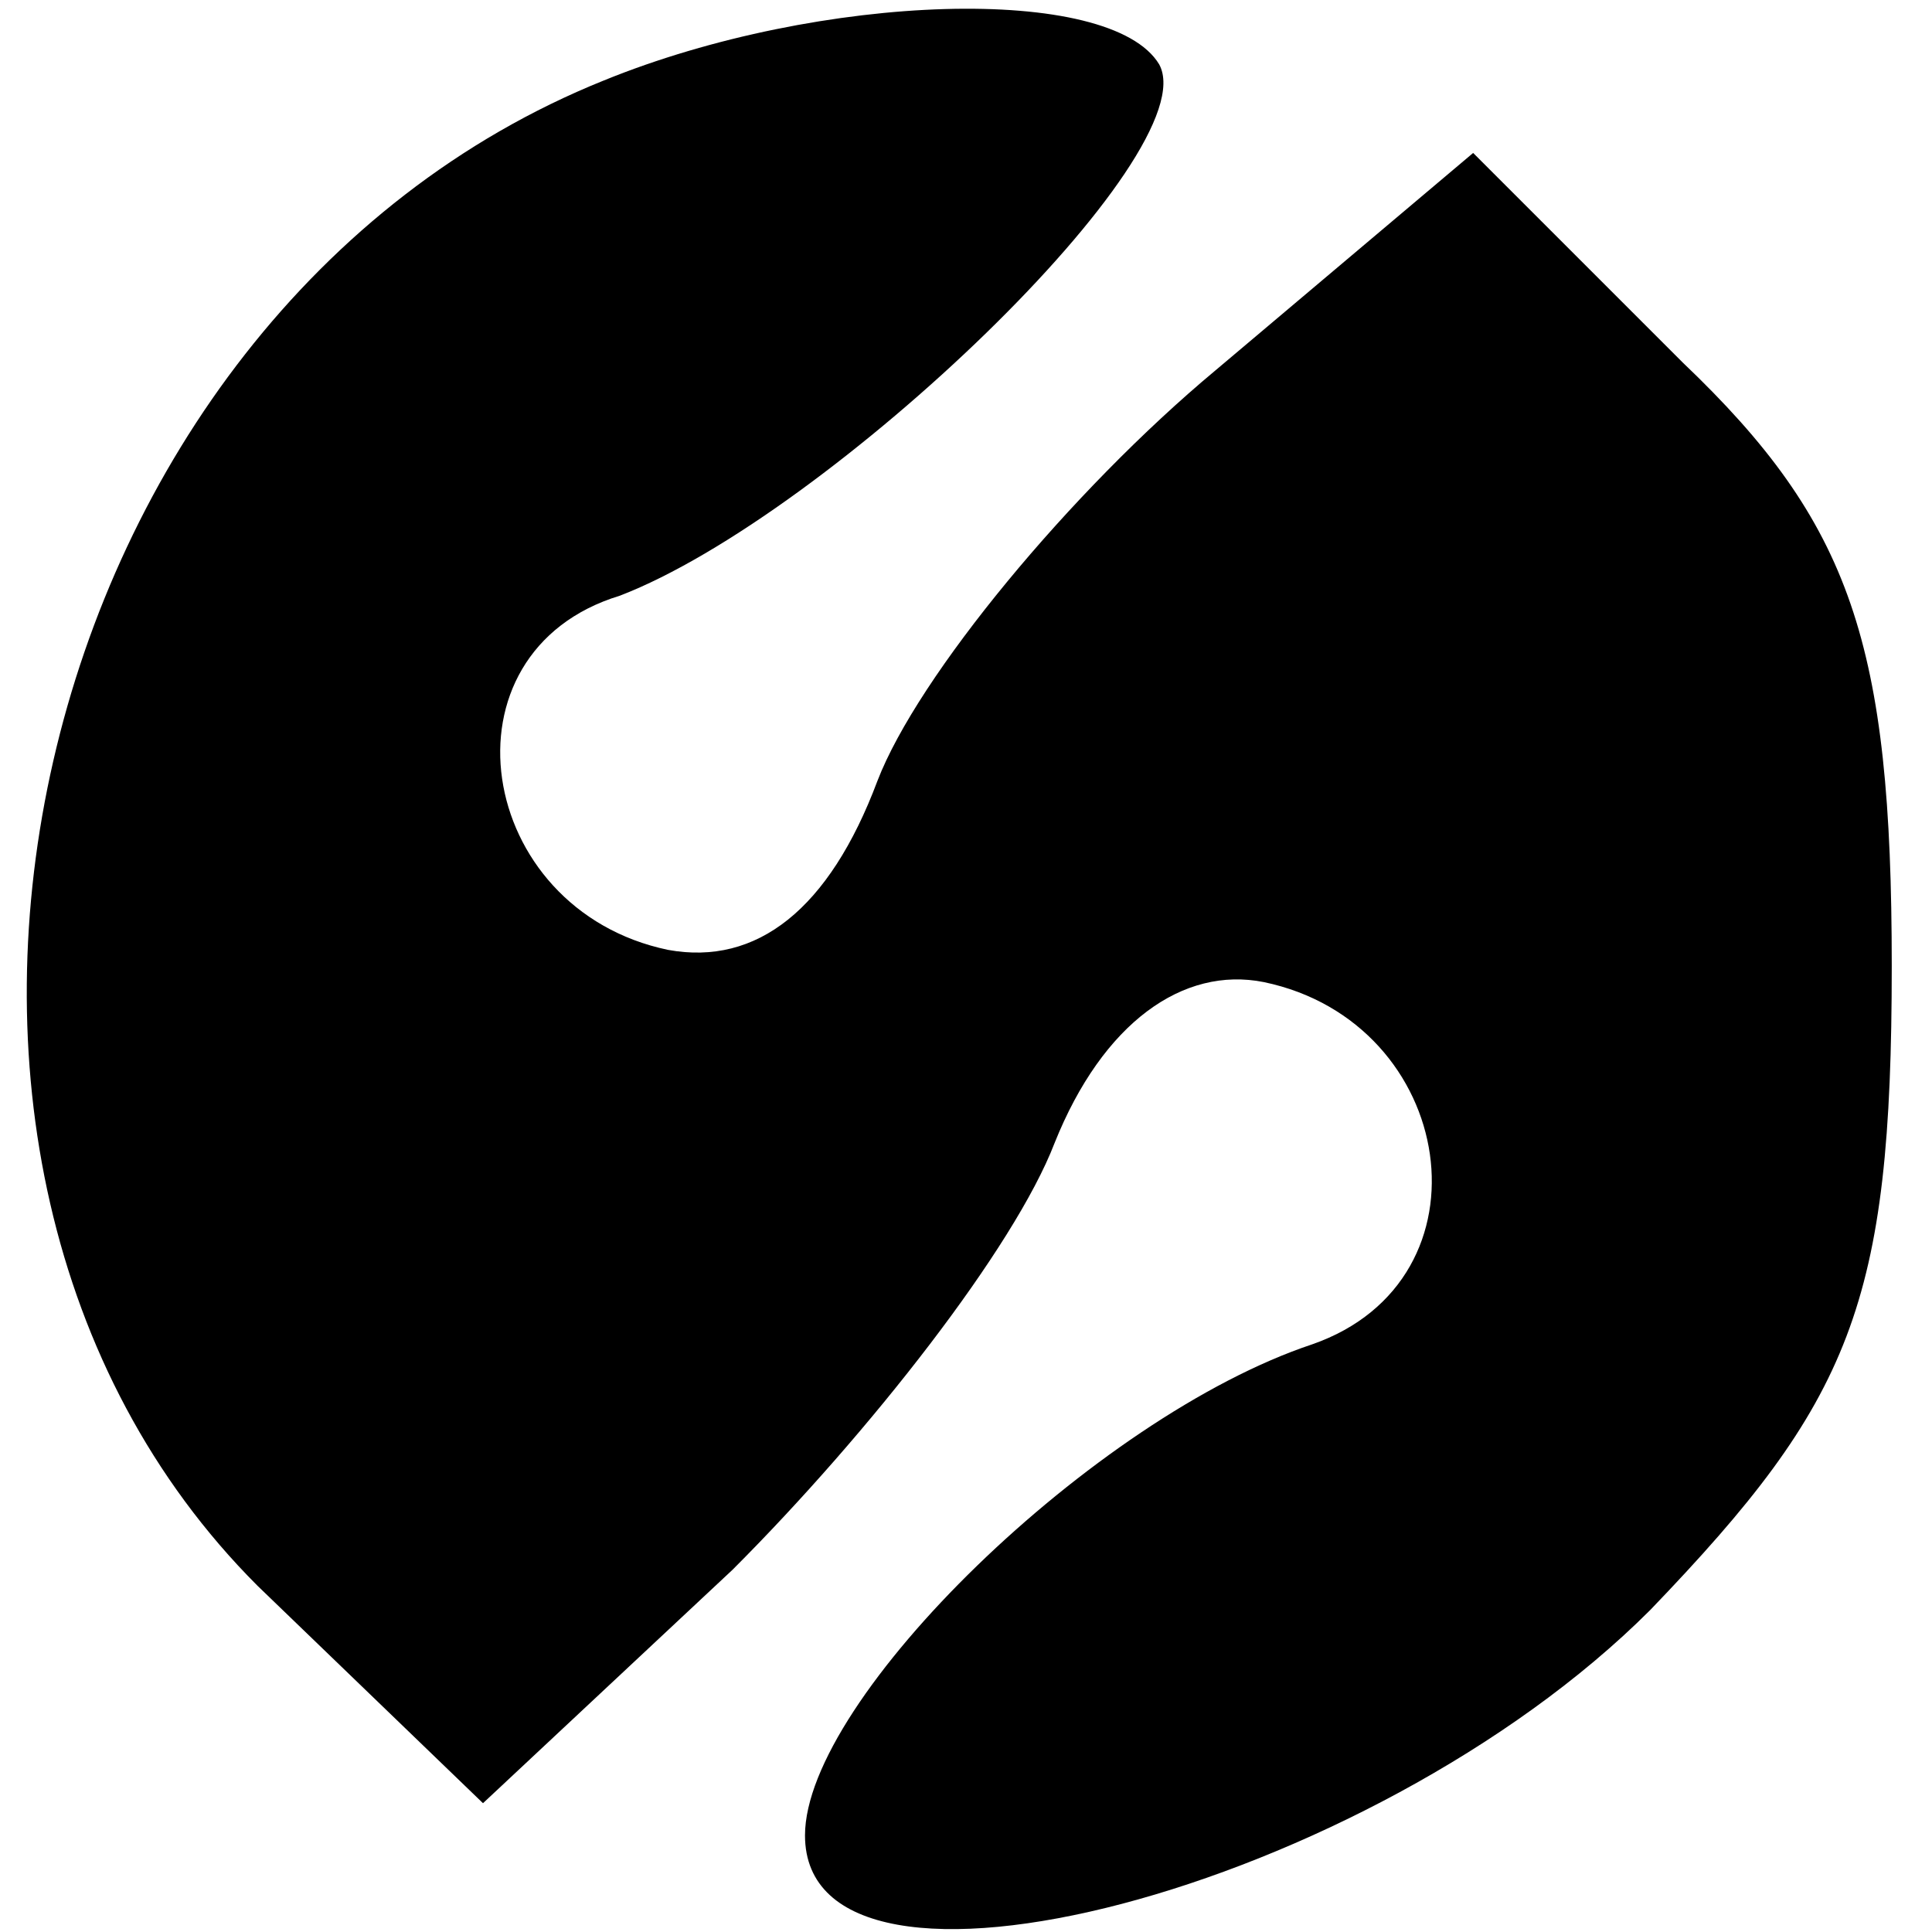
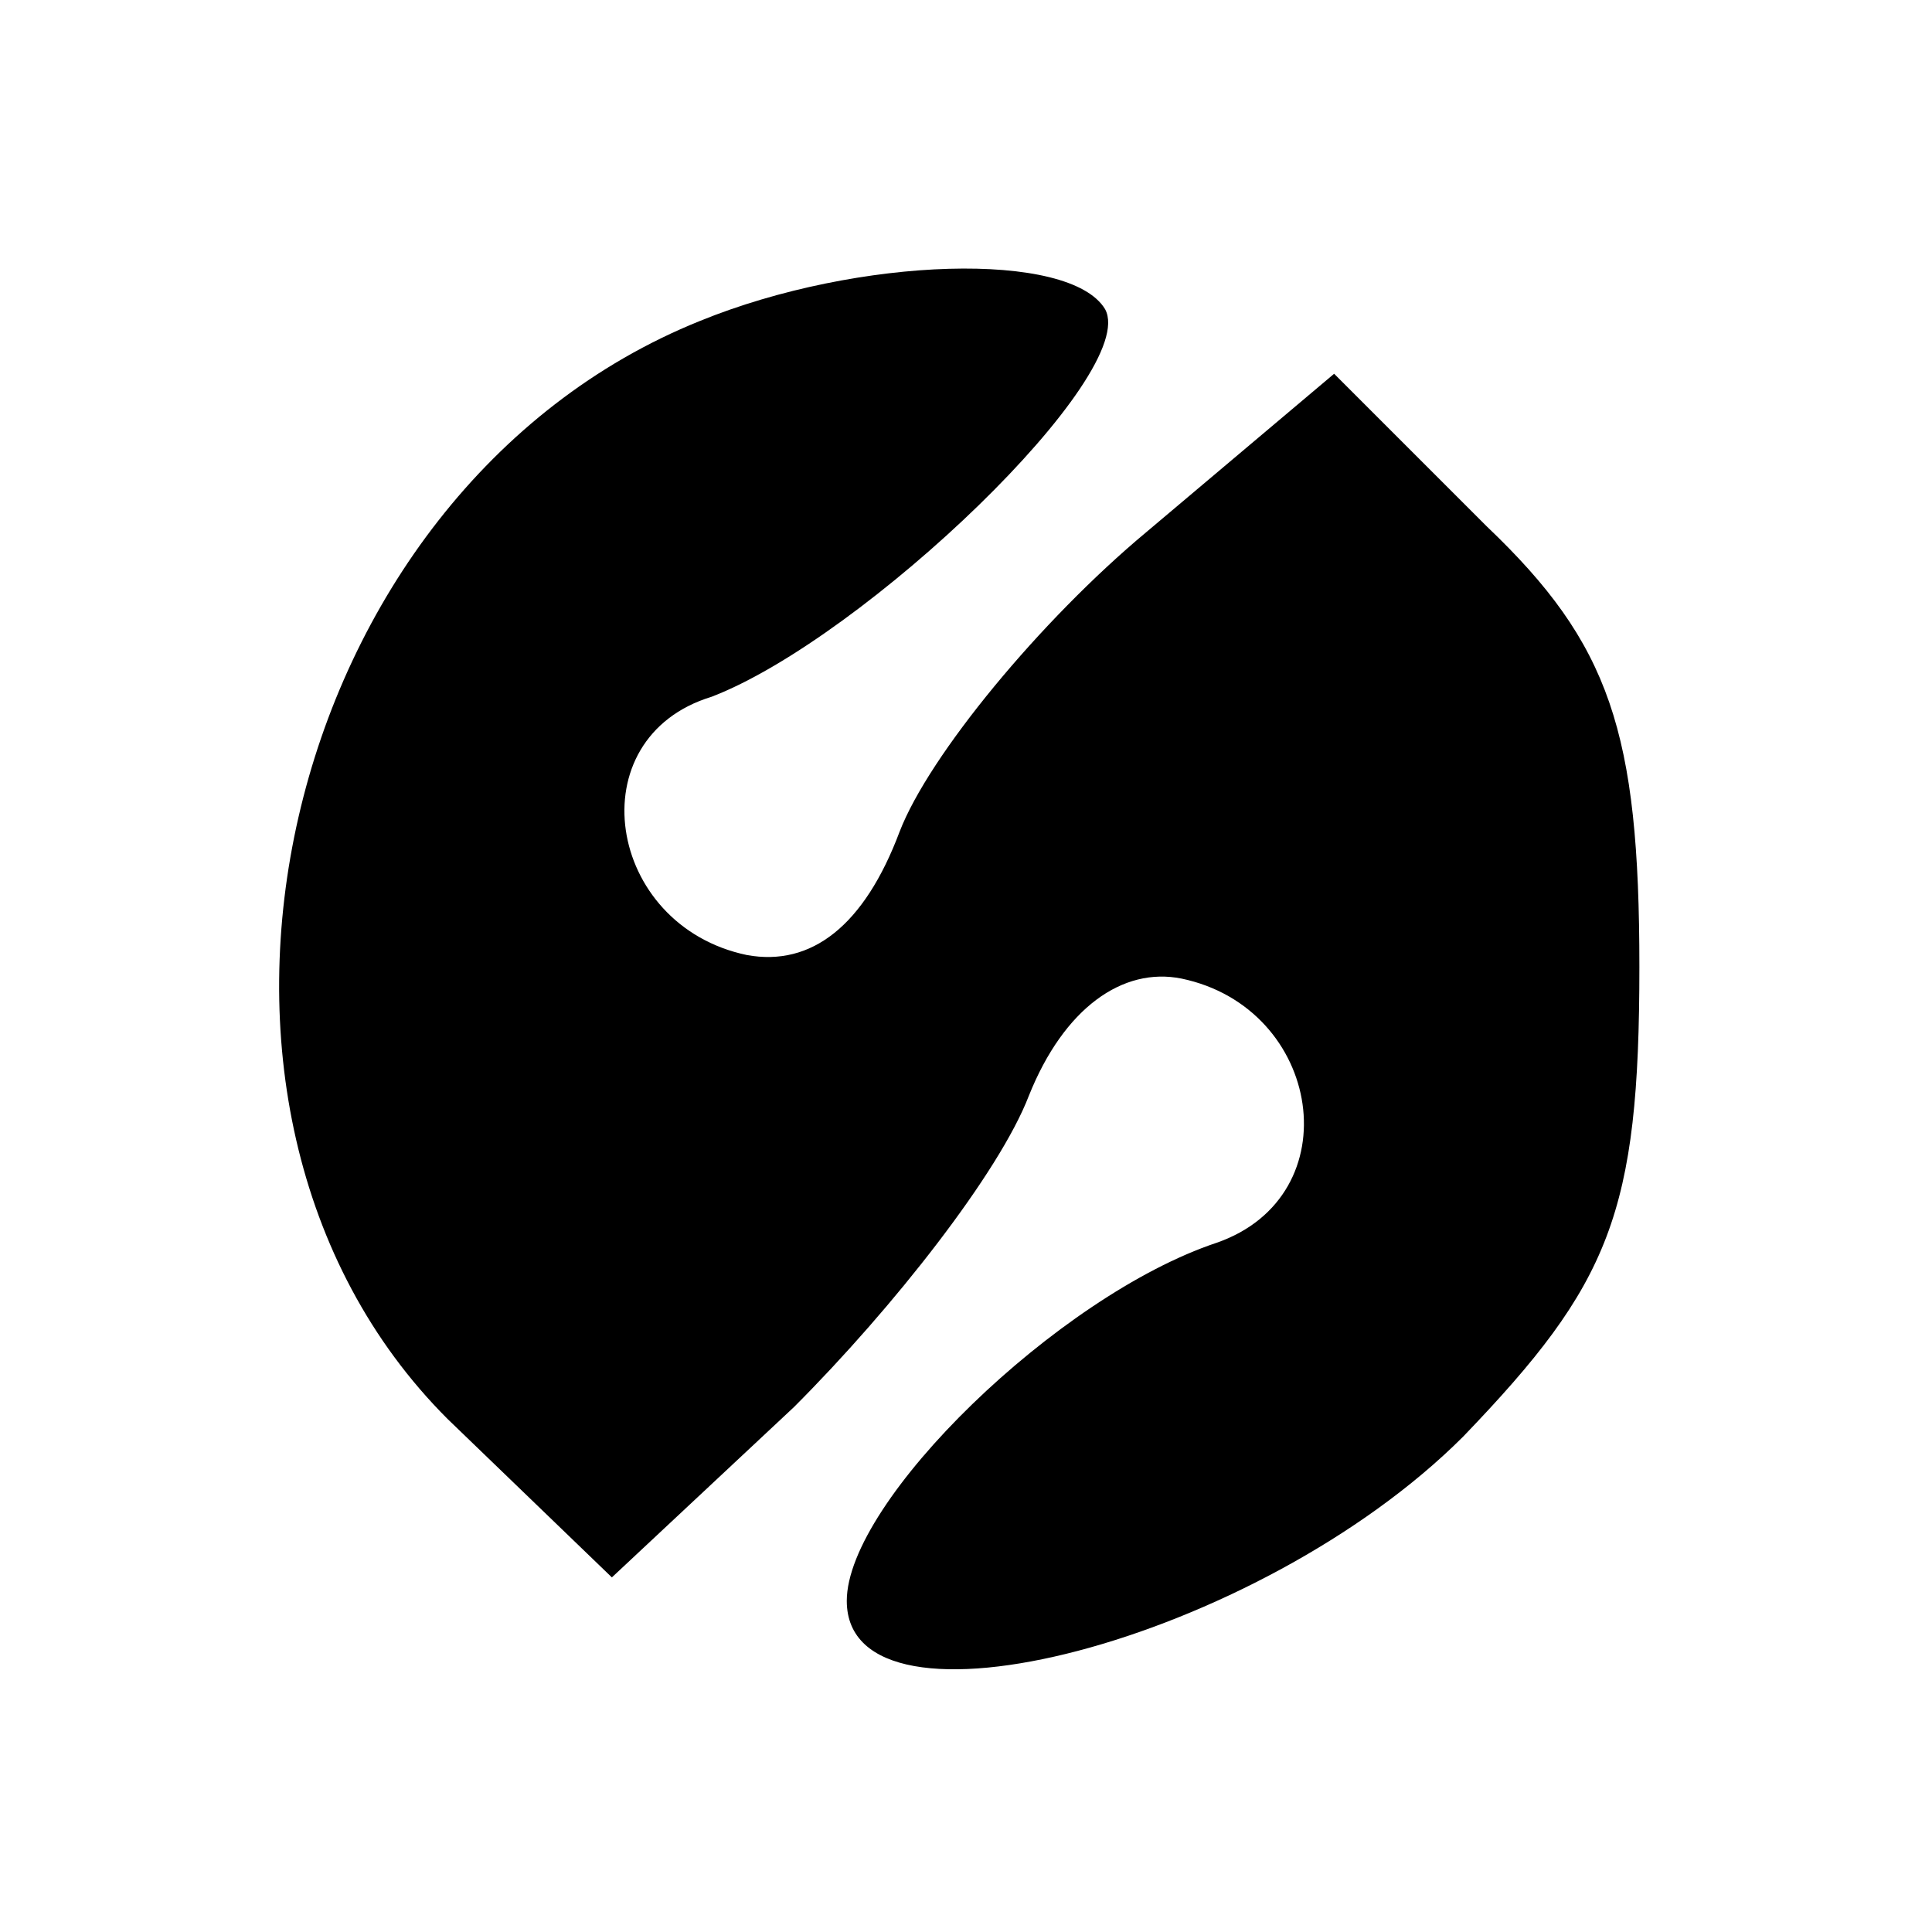
- <svg xmlns="http://www.w3.org/2000/svg" fill="currentColor" viewBox="0 0 24 24">
-   <g transform="translate(0,24) scale(0.1,-0.1)" fill="currentColor" stroke="none">
-     <path d="M75 230 c-72 -29 -96 -134 -43 -187 l28 -27 31 29 c17 17 35 40 40 53 6 15 16 22 26 20 24 -5 29 -37 6 -45 -27 -9 -63 -44 -63 -61 0 -25 70 -7 105 28 25 26 30 38 30 80 0 40 -5 55 -26 75 l-26 26 -32 -27 c-18 -15 -37 -38 -42 -51 -6 -16 -15 -23 -26 -21 -24 5 -29 37 -6 44 26 10 73 55 67 66 -6 10 -42 9 -69 -2z" />
-   </g>
+ <svg xmlns="http://www.w3.org/2000/svg" width="24" height="24" viewBox="0 0 24 24" fill="none">
+   <path d="M8.695 3.987C3.444 6.102 1.693 13.76 5.559 17.626L7.601 19.595L9.862 17.48C11.102 16.24 12.415 14.563 12.78 13.614C13.217 12.52 13.947 12.01 14.676 12.156C16.427 12.52 16.791 14.854 15.114 15.438C13.144 16.094 10.519 18.647 10.519 19.887C10.519 21.711 15.624 20.398 18.177 17.845C20.001 15.948 20.365 15.073 20.365 12.01C20.365 9.092 20.001 7.998 18.469 6.539L16.573 4.643L14.238 6.612C12.926 7.706 11.54 9.384 11.175 10.332C10.737 11.499 10.081 12.01 9.279 11.864C7.528 11.499 7.163 9.165 8.841 8.655C10.737 7.925 14.165 4.643 13.728 3.841C13.29 3.111 10.665 3.184 8.695 3.987Z" fill="currentColor" />
</svg>
